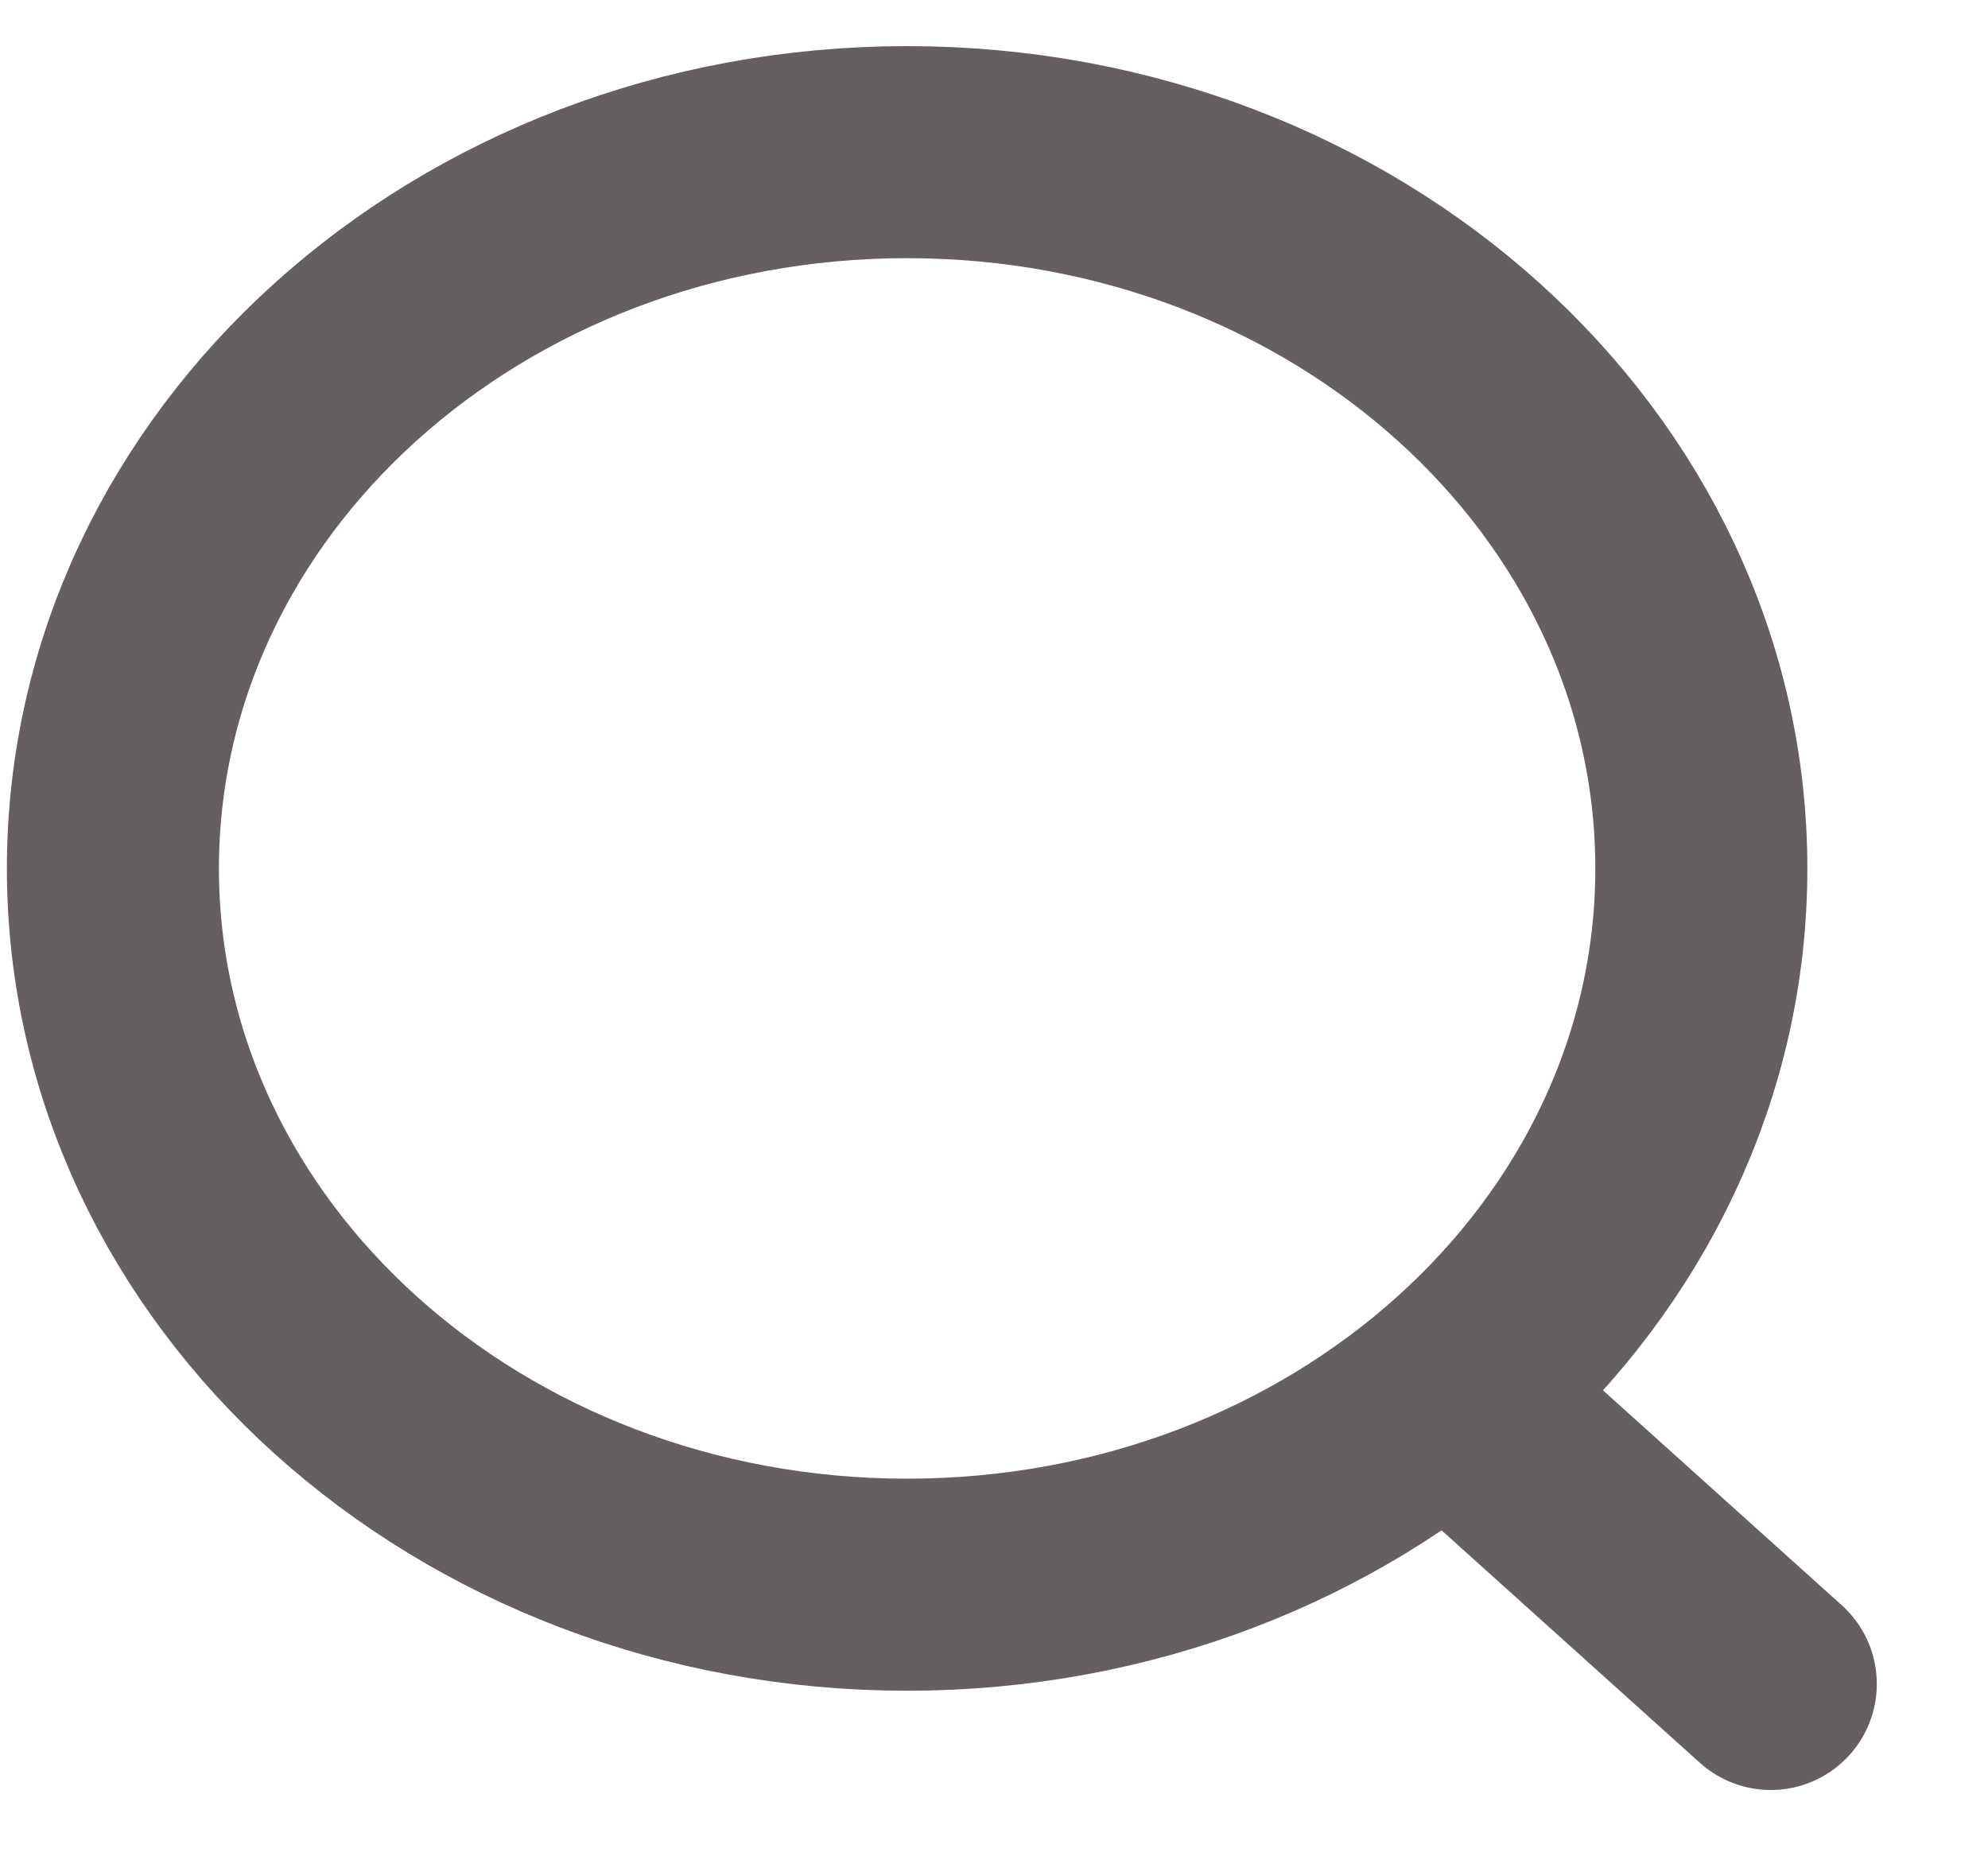
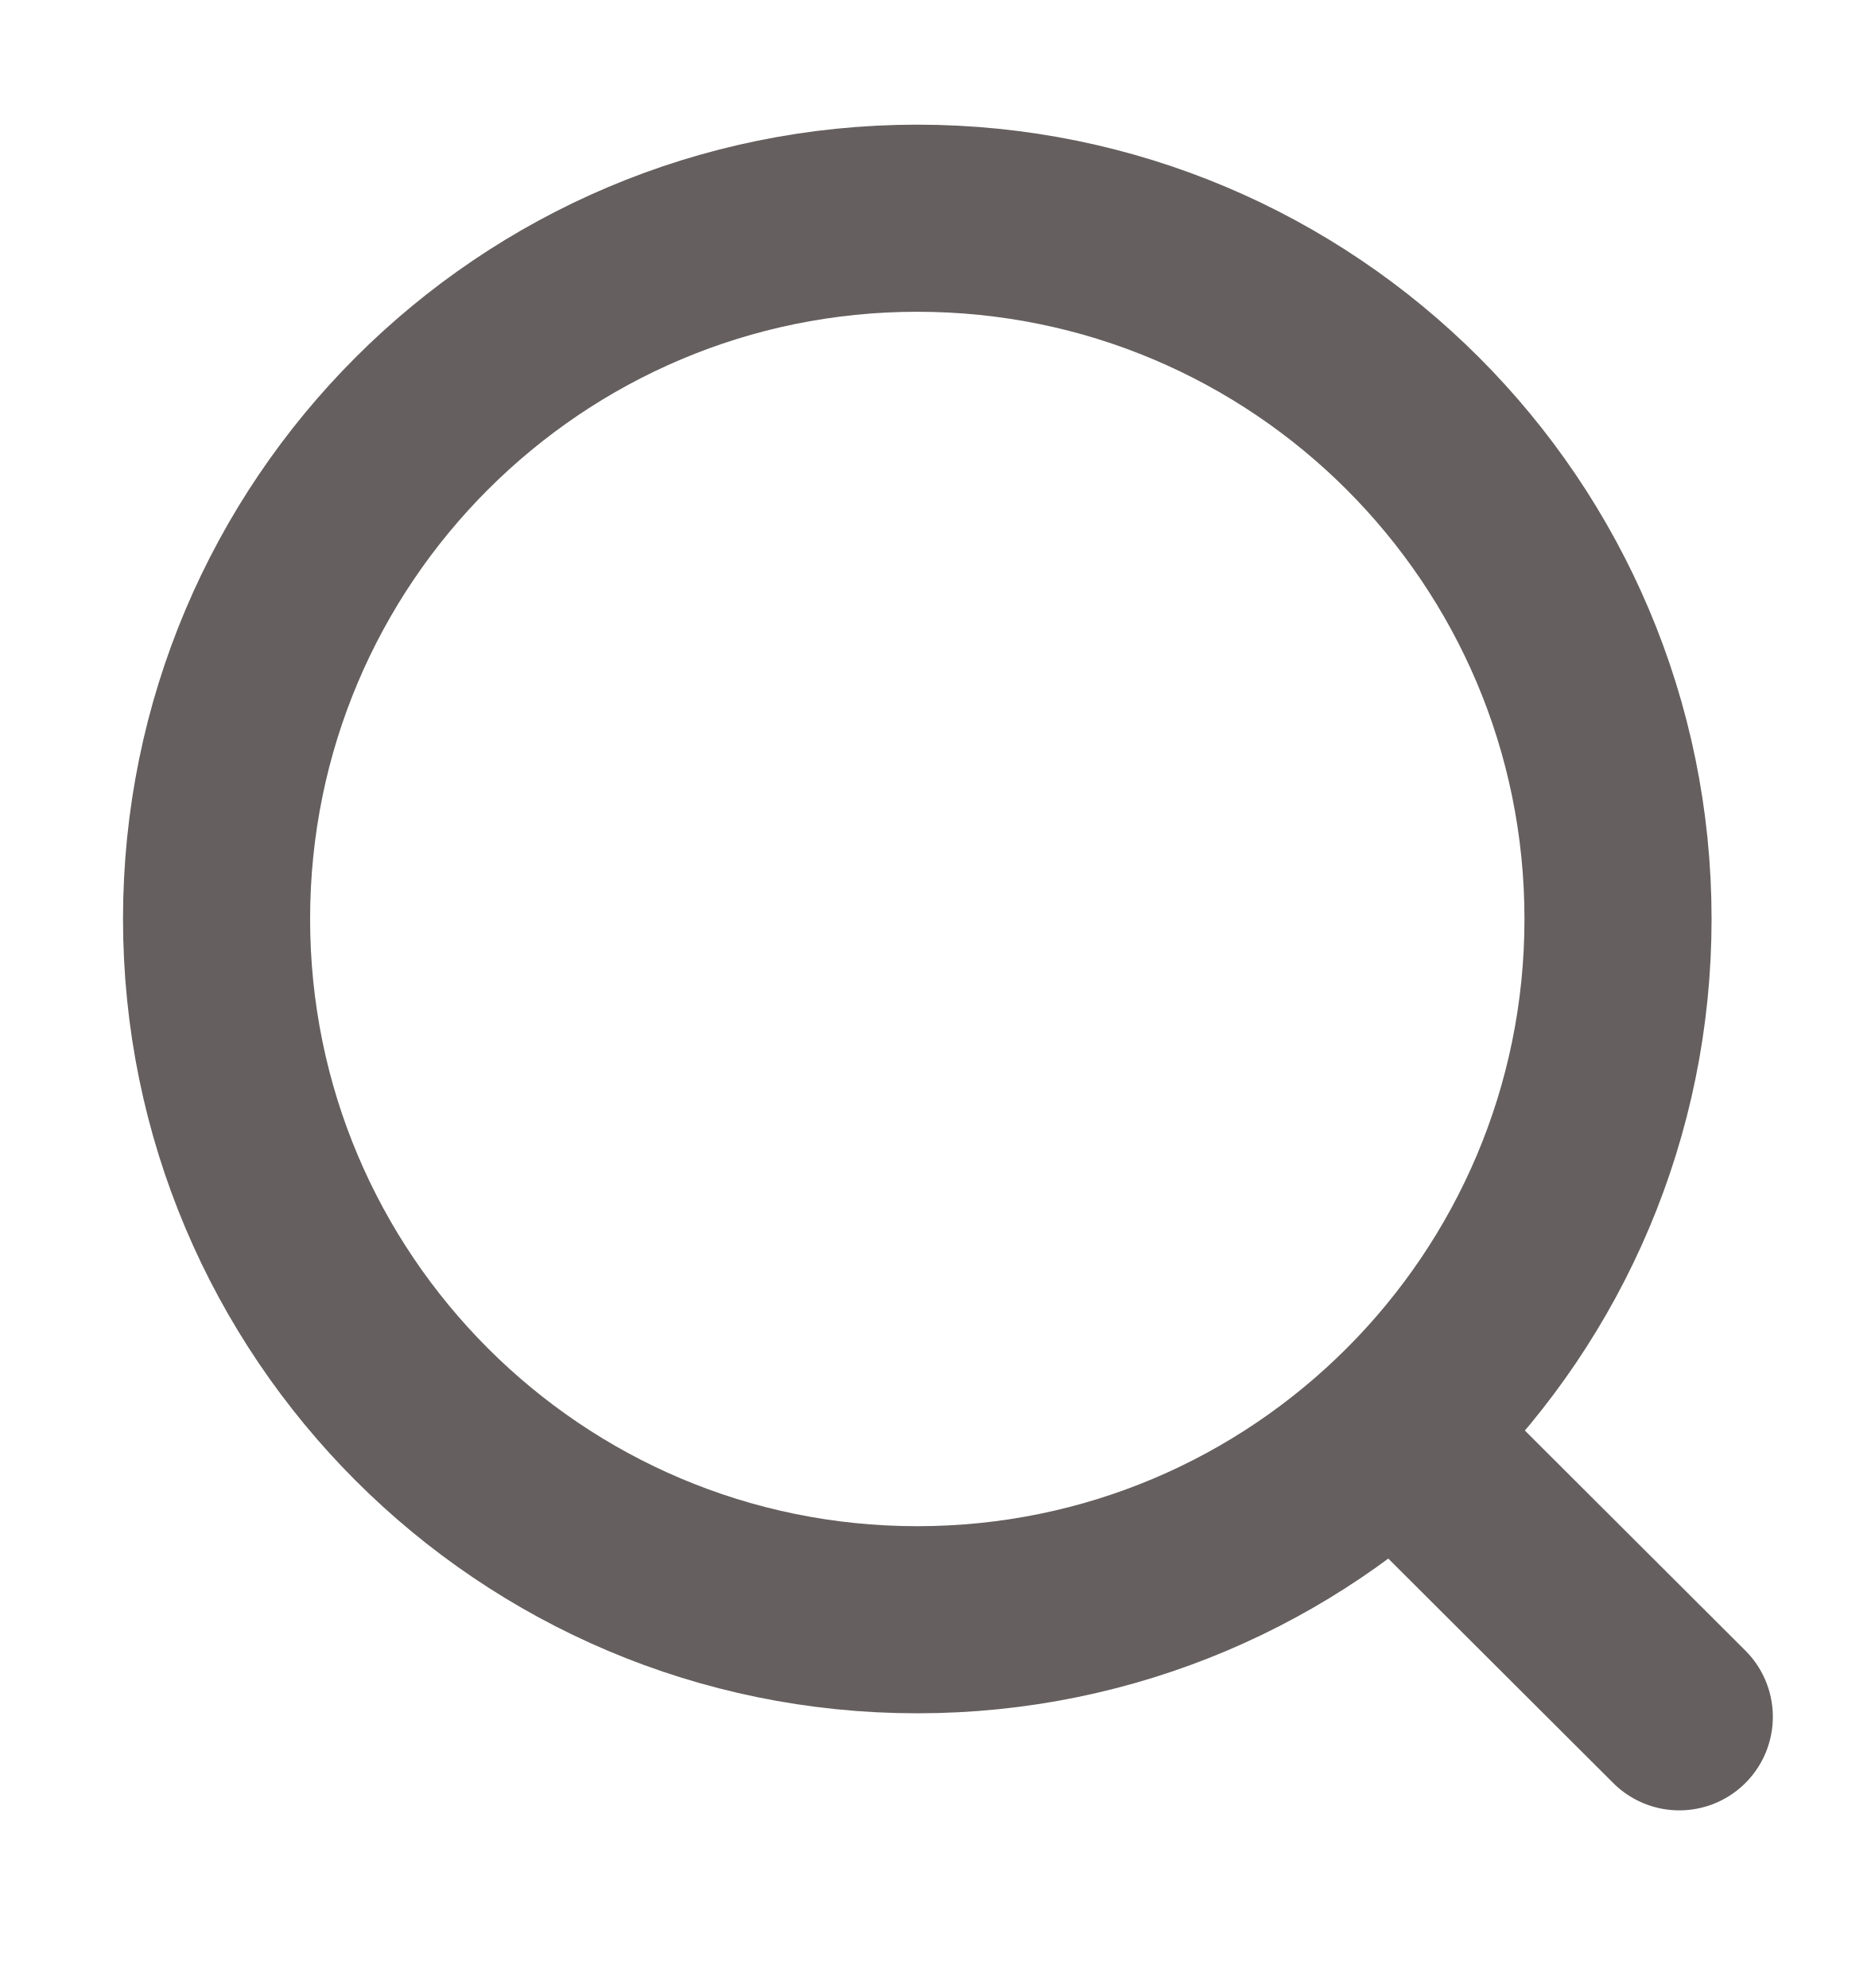
- <svg xmlns="http://www.w3.org/2000/svg" width="15" height="14" viewBox="0 0 15 14" fill="none">
-   <path d="M6.844 11.957C10.154 11.957 12.837 9.538 12.837 6.553C12.837 3.568 10.154 1.148 6.844 1.148C3.535 1.148 0.852 3.568 0.852 6.553C0.852 9.538 3.535 11.957 6.844 11.957Z" stroke="#665F5F" stroke-width="1.6" stroke-linecap="round" stroke-linejoin="round" />
-   <path d="M11.012 10.592L13.361 12.706" stroke="#665F5F" stroke-width="1.6" stroke-linecap="round" stroke-linejoin="round" />
+ <svg xmlns="http://www.w3.org/2000/svg" width="16" height="17" viewBox="0 0 16 17" fill="none">
+   <path d="M7.844 13.851C11.154 13.851 13.837 11.168 13.837 7.858C13.837 4.549 11.154 1.866 7.844 1.866C4.535 1.866 1.852 4.549 1.852 7.858C1.852 11.168 4.535 13.851 7.844 13.851Z" stroke="#665F5F" stroke-width="1.6" stroke-linecap="round" stroke-linejoin="round" />
+   <path d="M12.012 12.337L14.361 14.681" stroke="#665F5F" stroke-width="1.6" stroke-linecap="round" stroke-linejoin="round" />
</svg>
